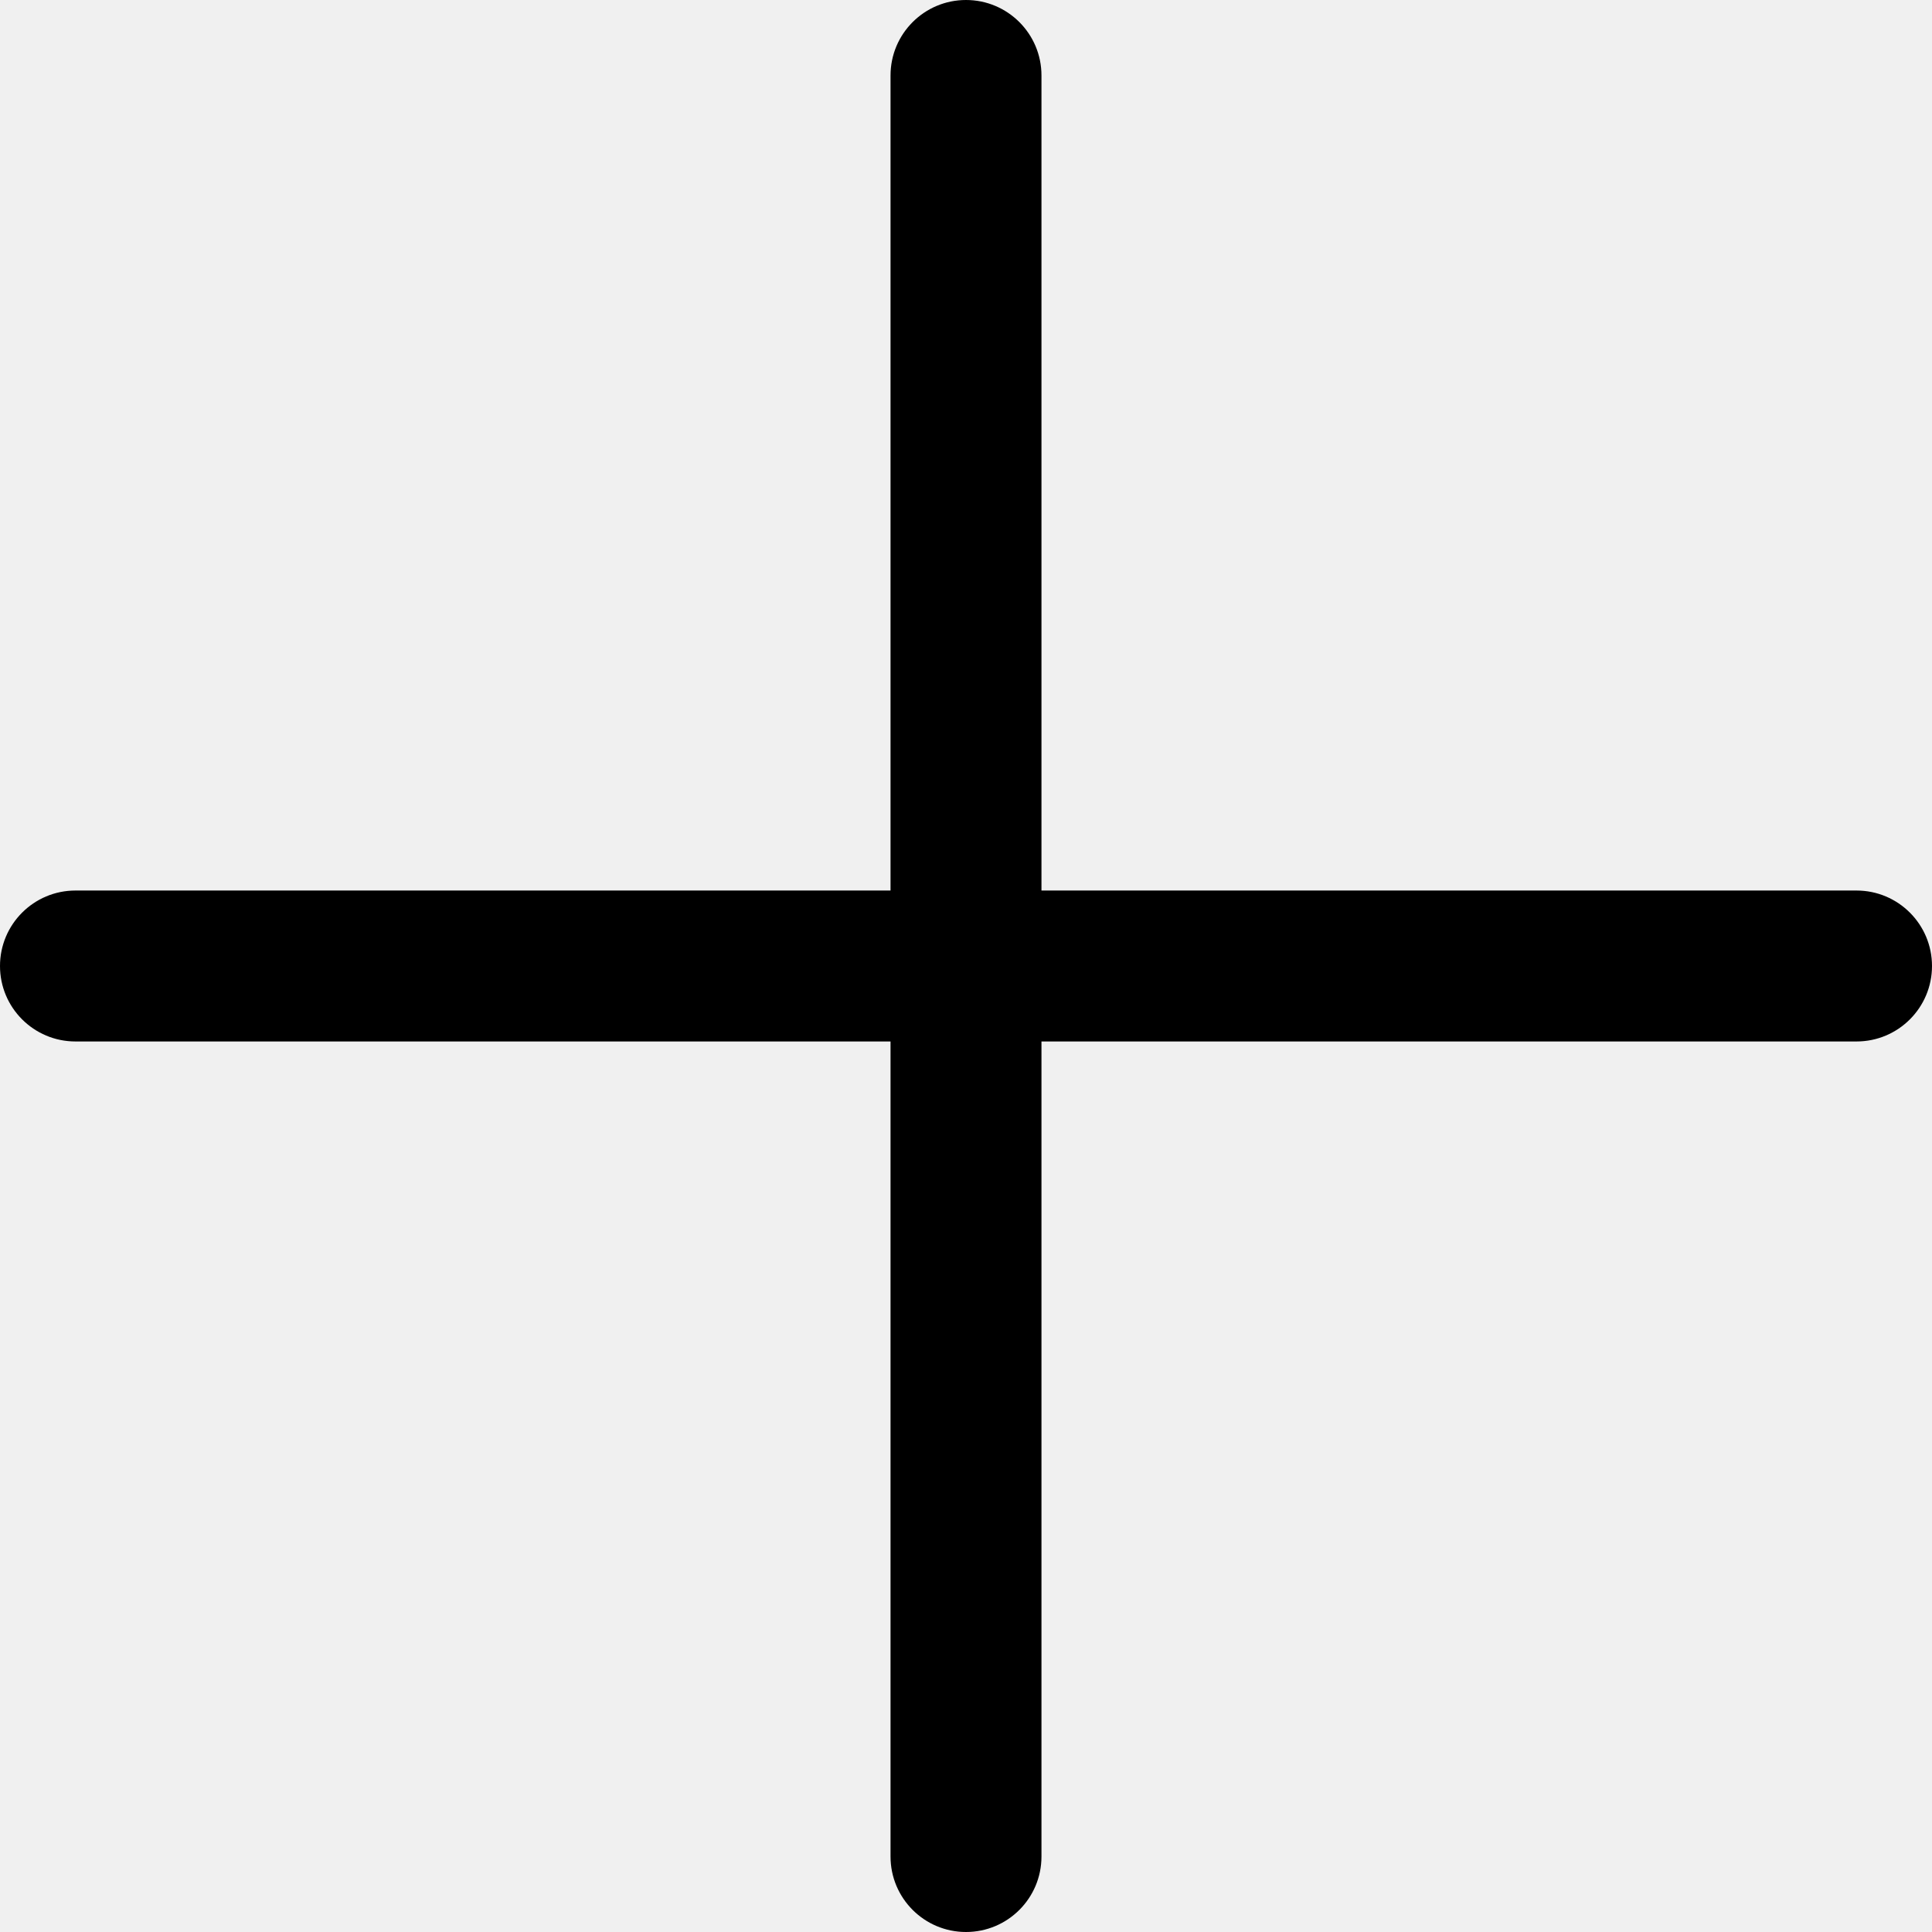
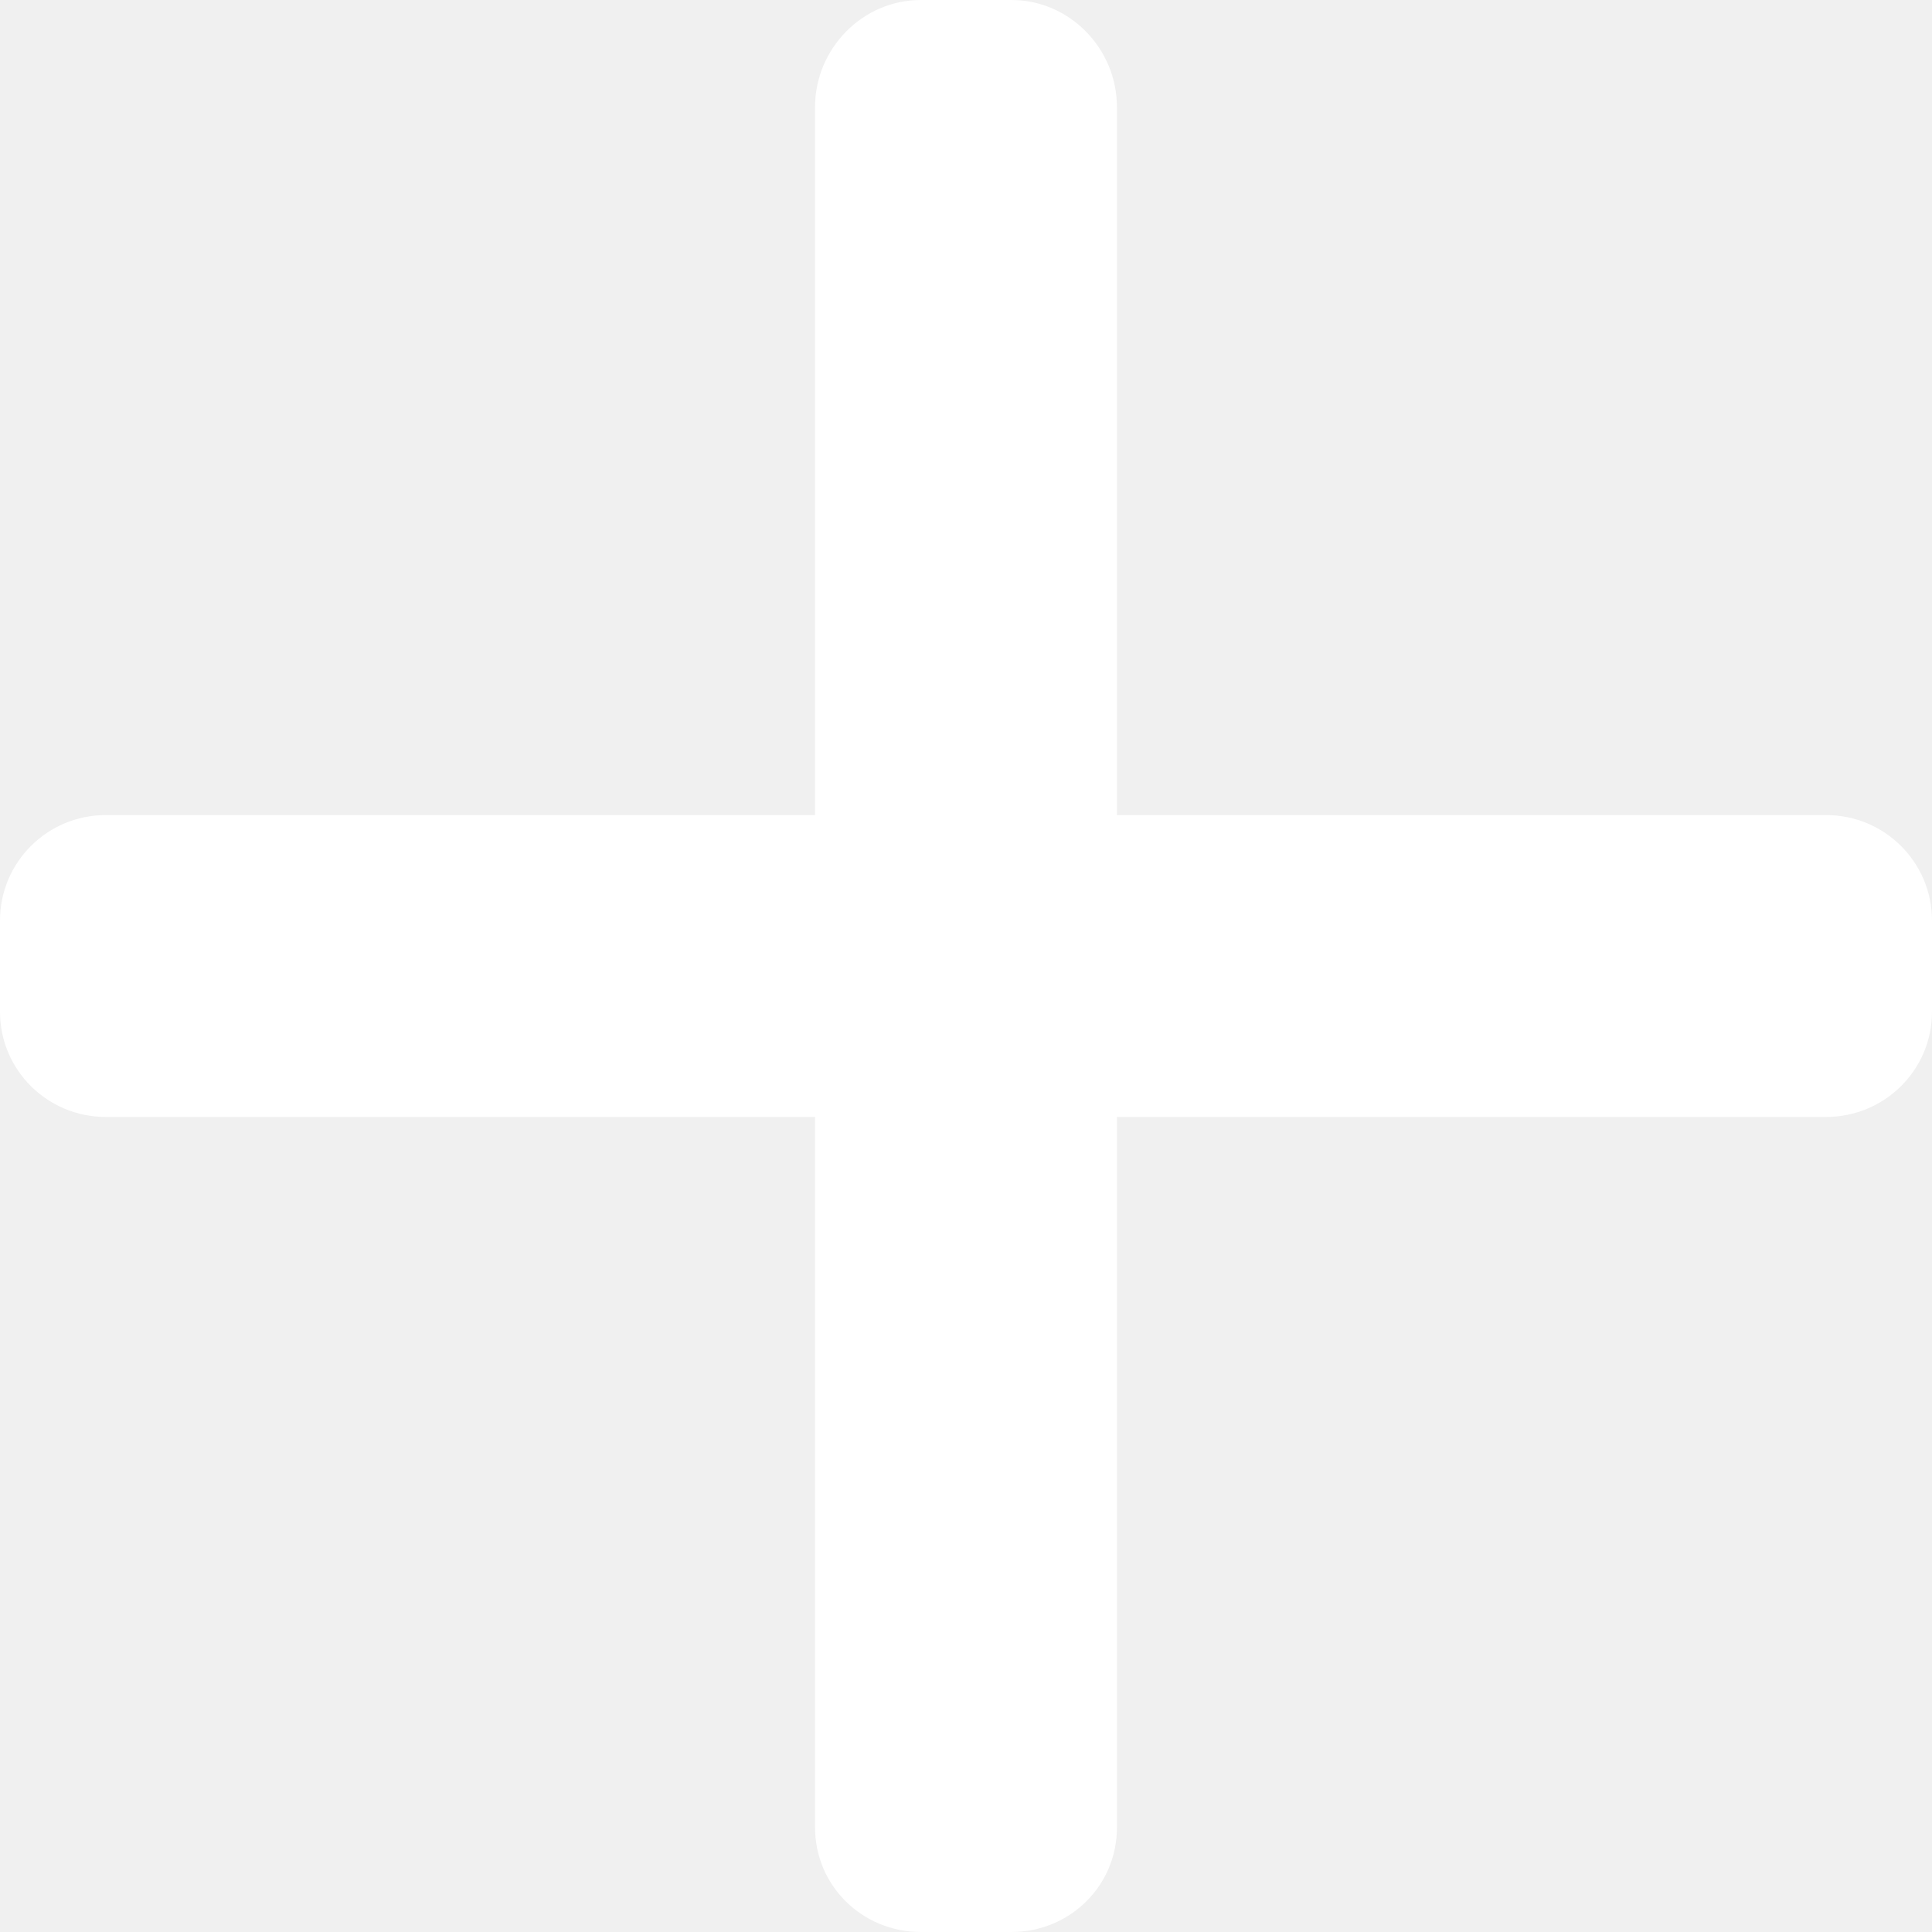
- <svg xmlns="http://www.w3.org/2000/svg" version="1.1" id="Capa_1" x="0px" y="0px" viewBox="0 0 512 512" style="enable-background:new 0 0 512 512;" xml:space="preserve">
+ <svg xmlns="http://www.w3.org/2000/svg" fill="#fff" version="1.1" id="Layer_1" x="0px" y="0px" viewBox="0 0 492 492" style="enable-background:new 0 0 492 492;" xml:space="preserve">
  <g>
    <g>
-       <path d="M492,236H276V20c0-11.046-8.954-20-20-20c-11.046,0-20,8.954-20,20v216H20c-11.046,0-20,8.954-20,20s8.954,20,20,20h216    v216c0,11.046,8.954,20,20,20s20-8.954,20-20V276h216c11.046,0,20-8.954,20-20C512,244.954,503.046,236,492,236z" />
+       <path d="M465.064,207.566l0.028,0H284.436V27.25c0-14.84-12.016-27.248-26.856-27.248h-23.116    c-14.836,0-26.904,12.408-26.904,27.248v180.316H26.908c-14.832,0-26.908,12-26.908,26.844v23.248    c0,14.832,12.072,26.78,26.908,26.78h180.656v180.968c0,14.832,12.064,26.592,26.904,26.592h23.116    c14.84,0,26.856-11.764,26.856-26.592V284.438h180.624c14.84,0,26.936-11.952,26.936-26.78V234.41    C492,219.566,479.904,207.566,465.064,207.566z" />
    </g>
  </g>
  <g>
</g>
  <g>
</g>
  <g>
</g>
  <g>
</g>
  <g>
</g>
  <g>
</g>
  <g>
</g>
  <g>
</g>
  <g>
</g>
  <g>
</g>
  <g>
</g>
  <g>
</g>
  <g>
</g>
  <g>
</g>
  <g>
</g>
</svg>
